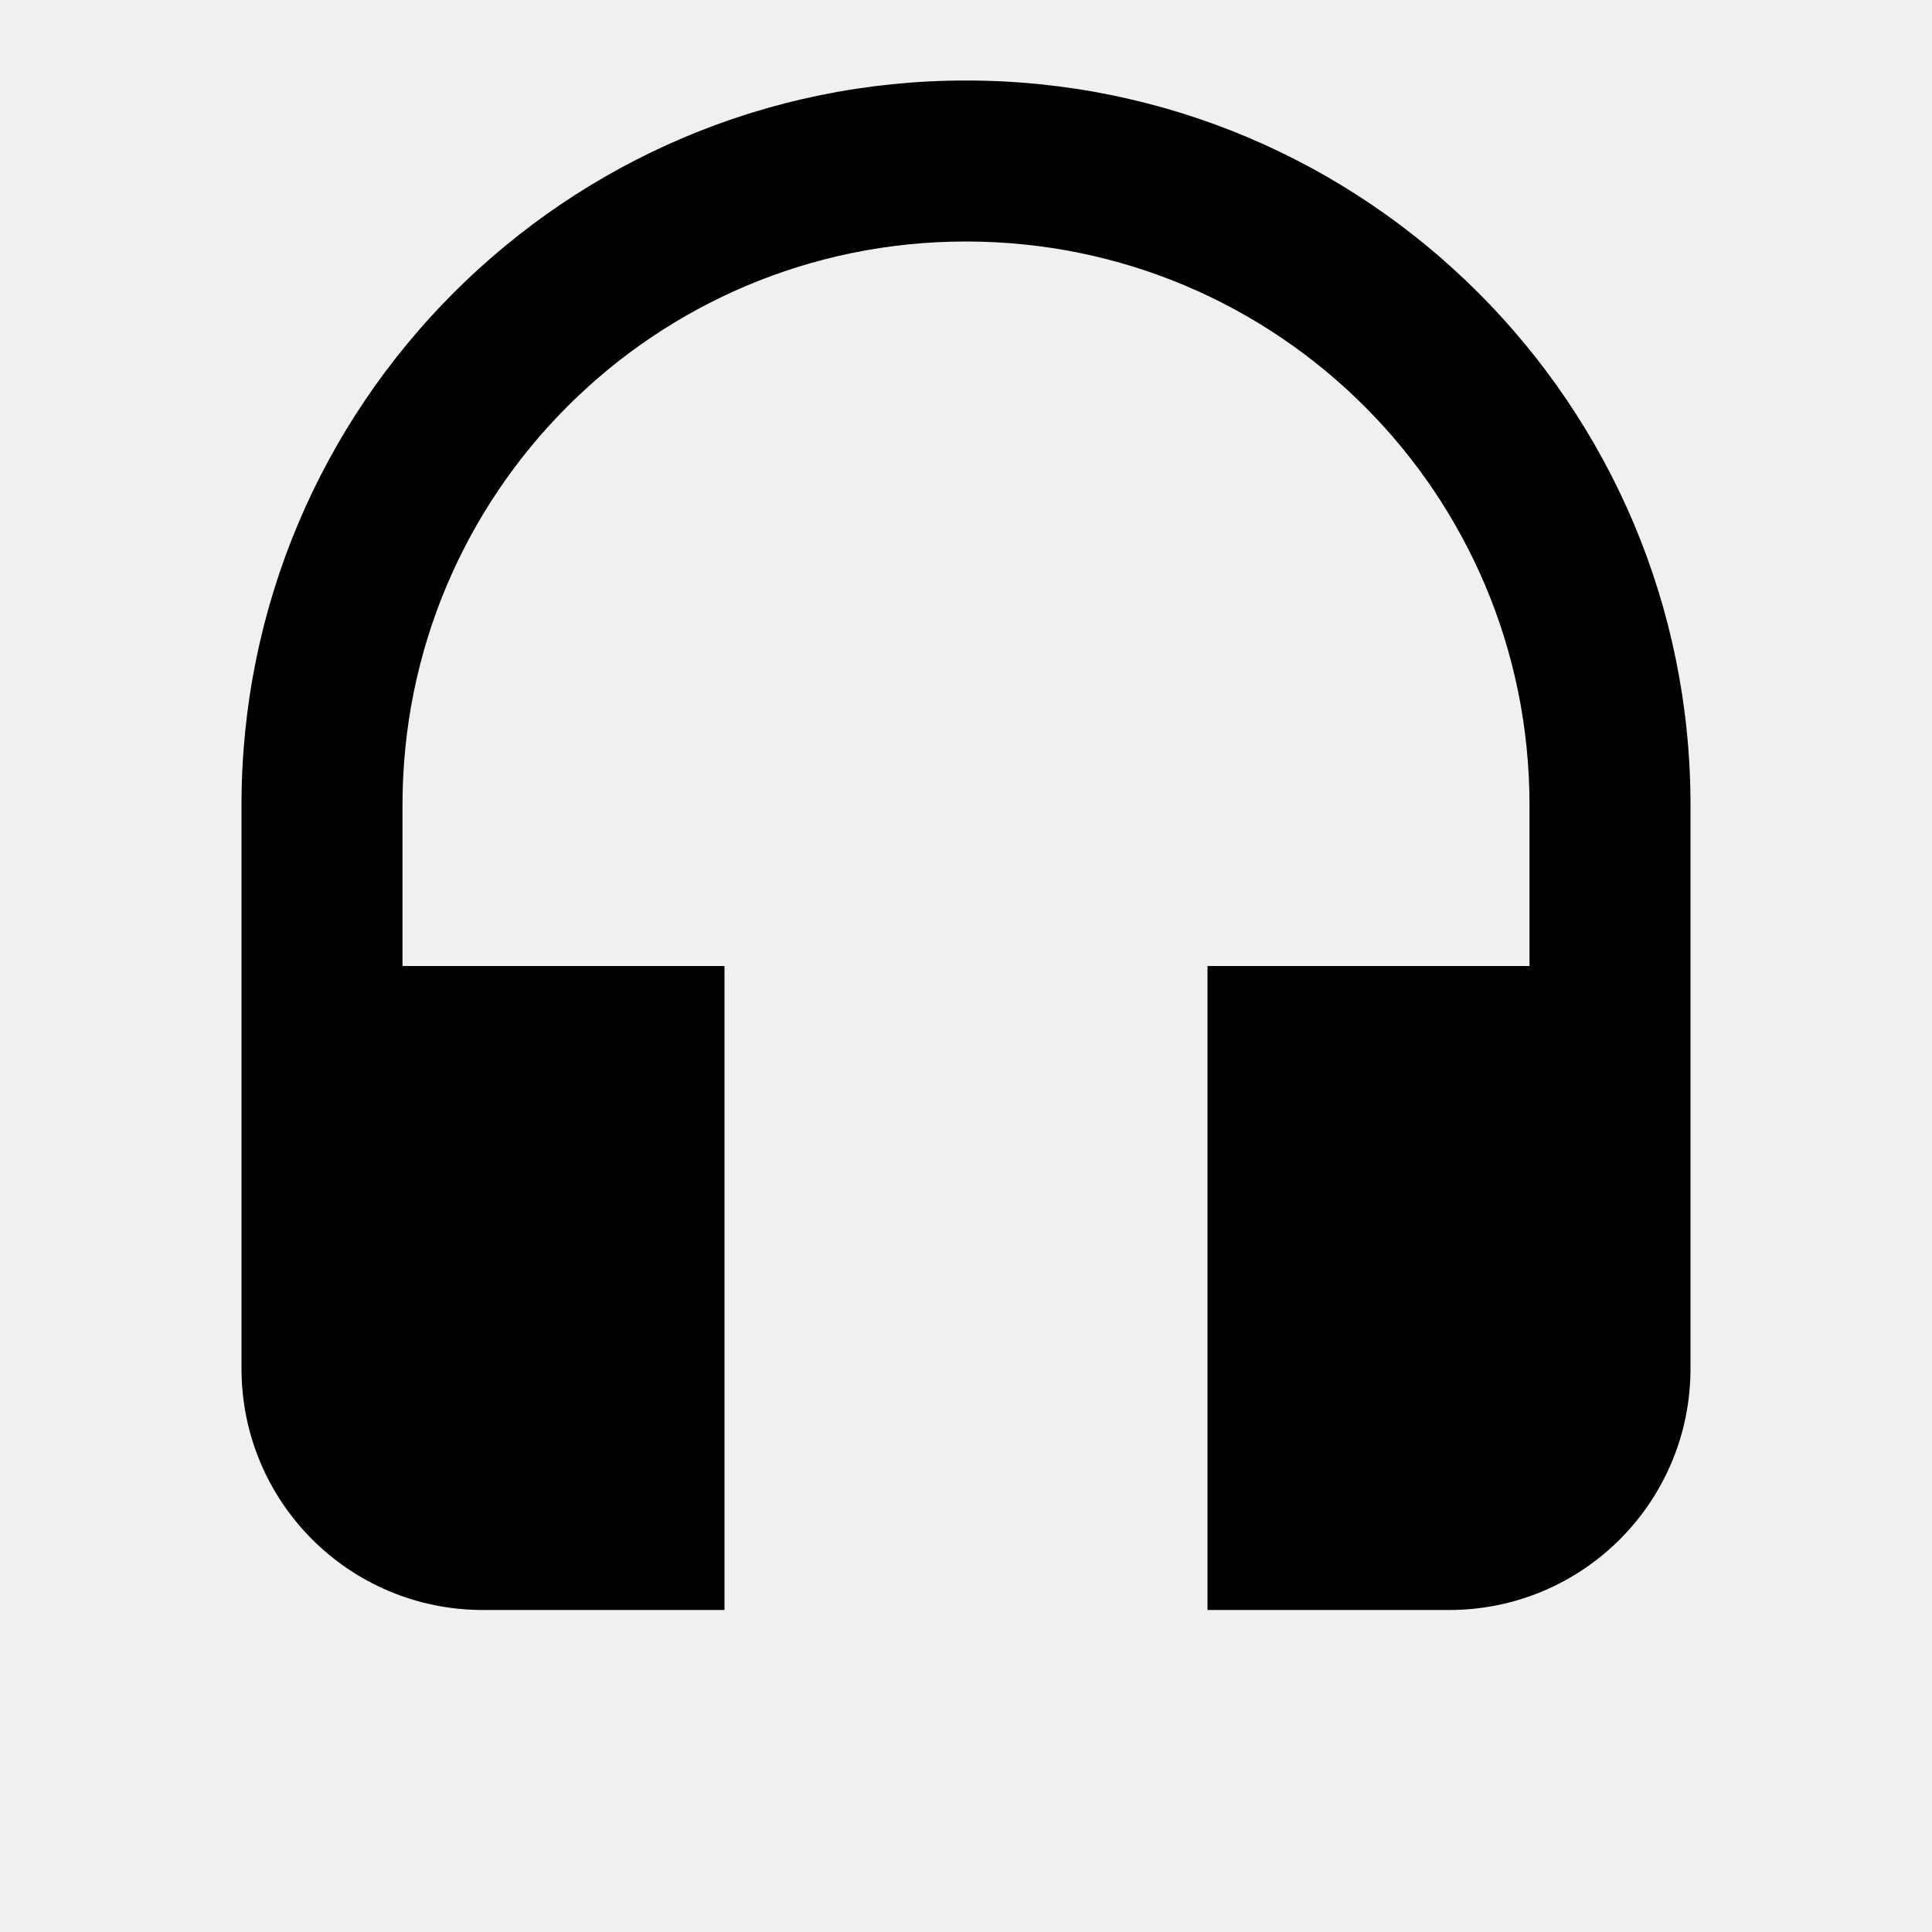
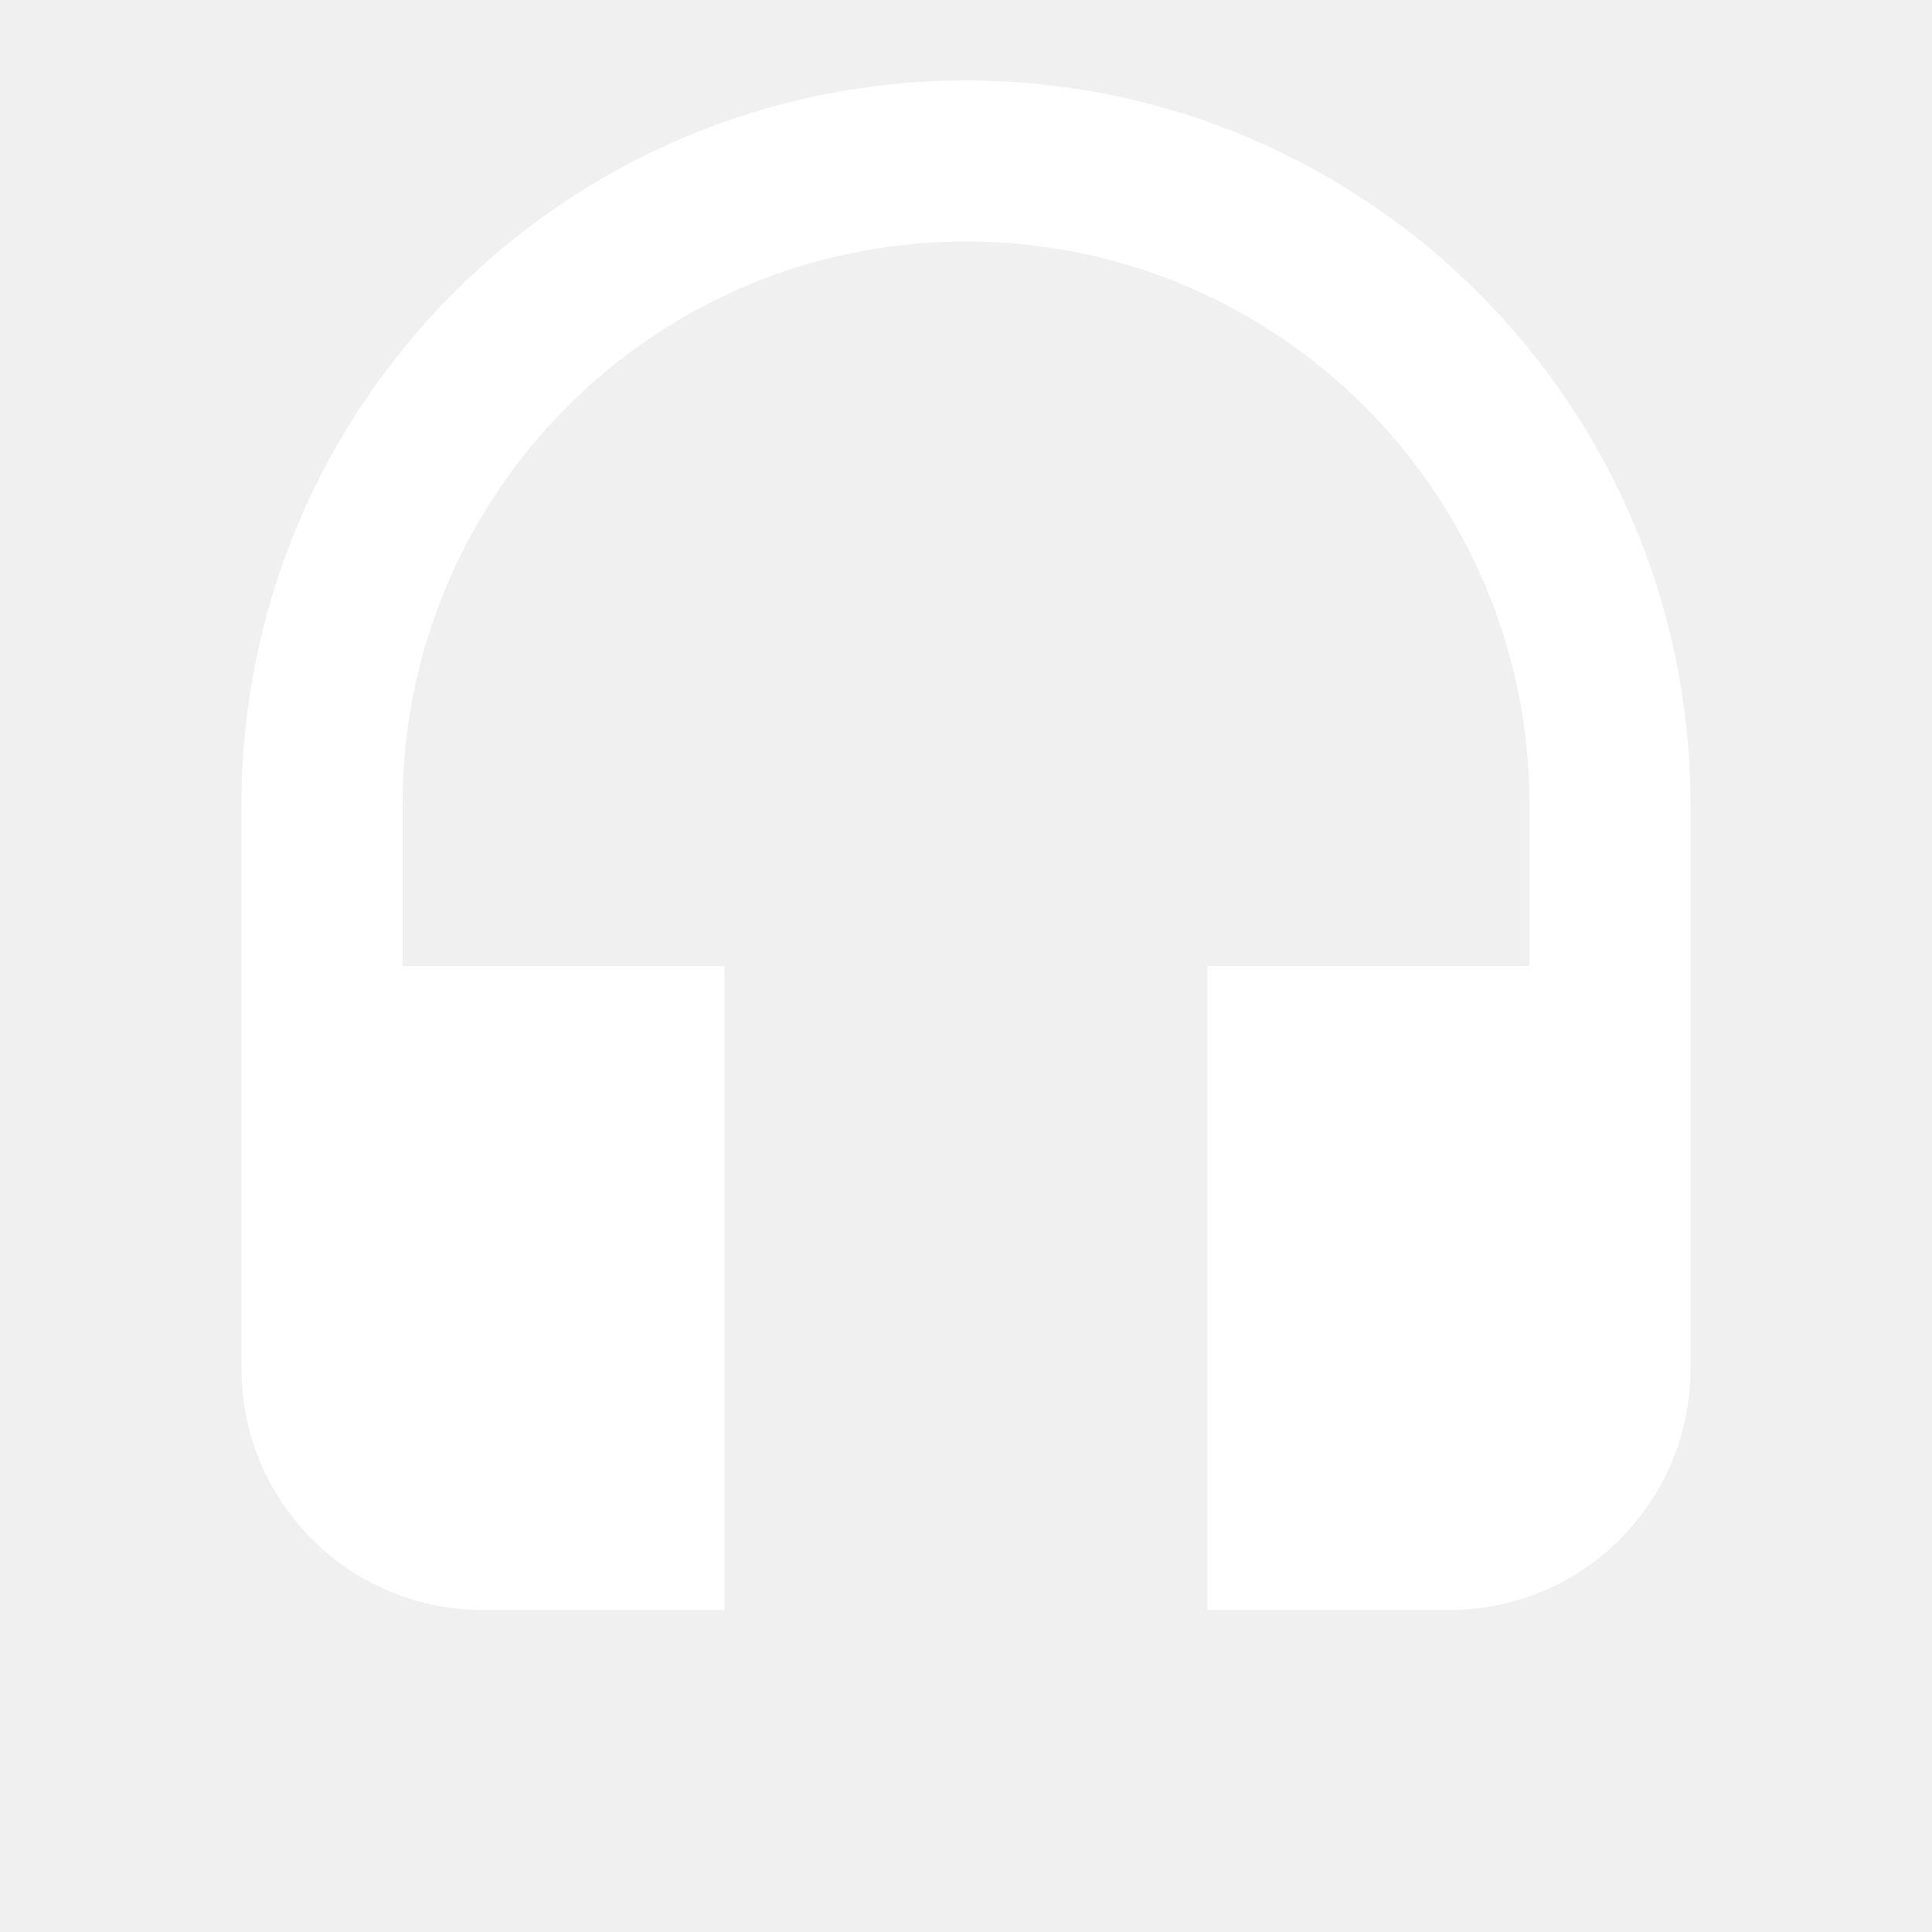
<svg xmlns="http://www.w3.org/2000/svg" fill="#000000" height="48" viewBox="0 0 24 24" width="48">
  <path d="M0 0h24v24H0z" fill="none" opacity=".1" />
-   <path d="M12 1c-4.97 0-9 4.03-9 9v7c0 1.66 1.34 3 3 3h3v-8H5v-2c0-3.87 3.13-7 7-7s7 3.13 7 7v2h-4v8h3c1.66 0 3-1.34 3-3v-7c0-4.97-4.03-9-9-9z" />
+   <path d="M12 1c-4.97 0-9 4.03-9 9v7c0 1.66 1.34 3 3 3h3v-8H5v-2c0-3.87 3.13-7 7-7s7 3.13 7 7v2h-4v8h3c1.66 0 3-1.34 3-3v-7c0-4.97-4.03-9-9-9z" fill="white" />
</svg>
